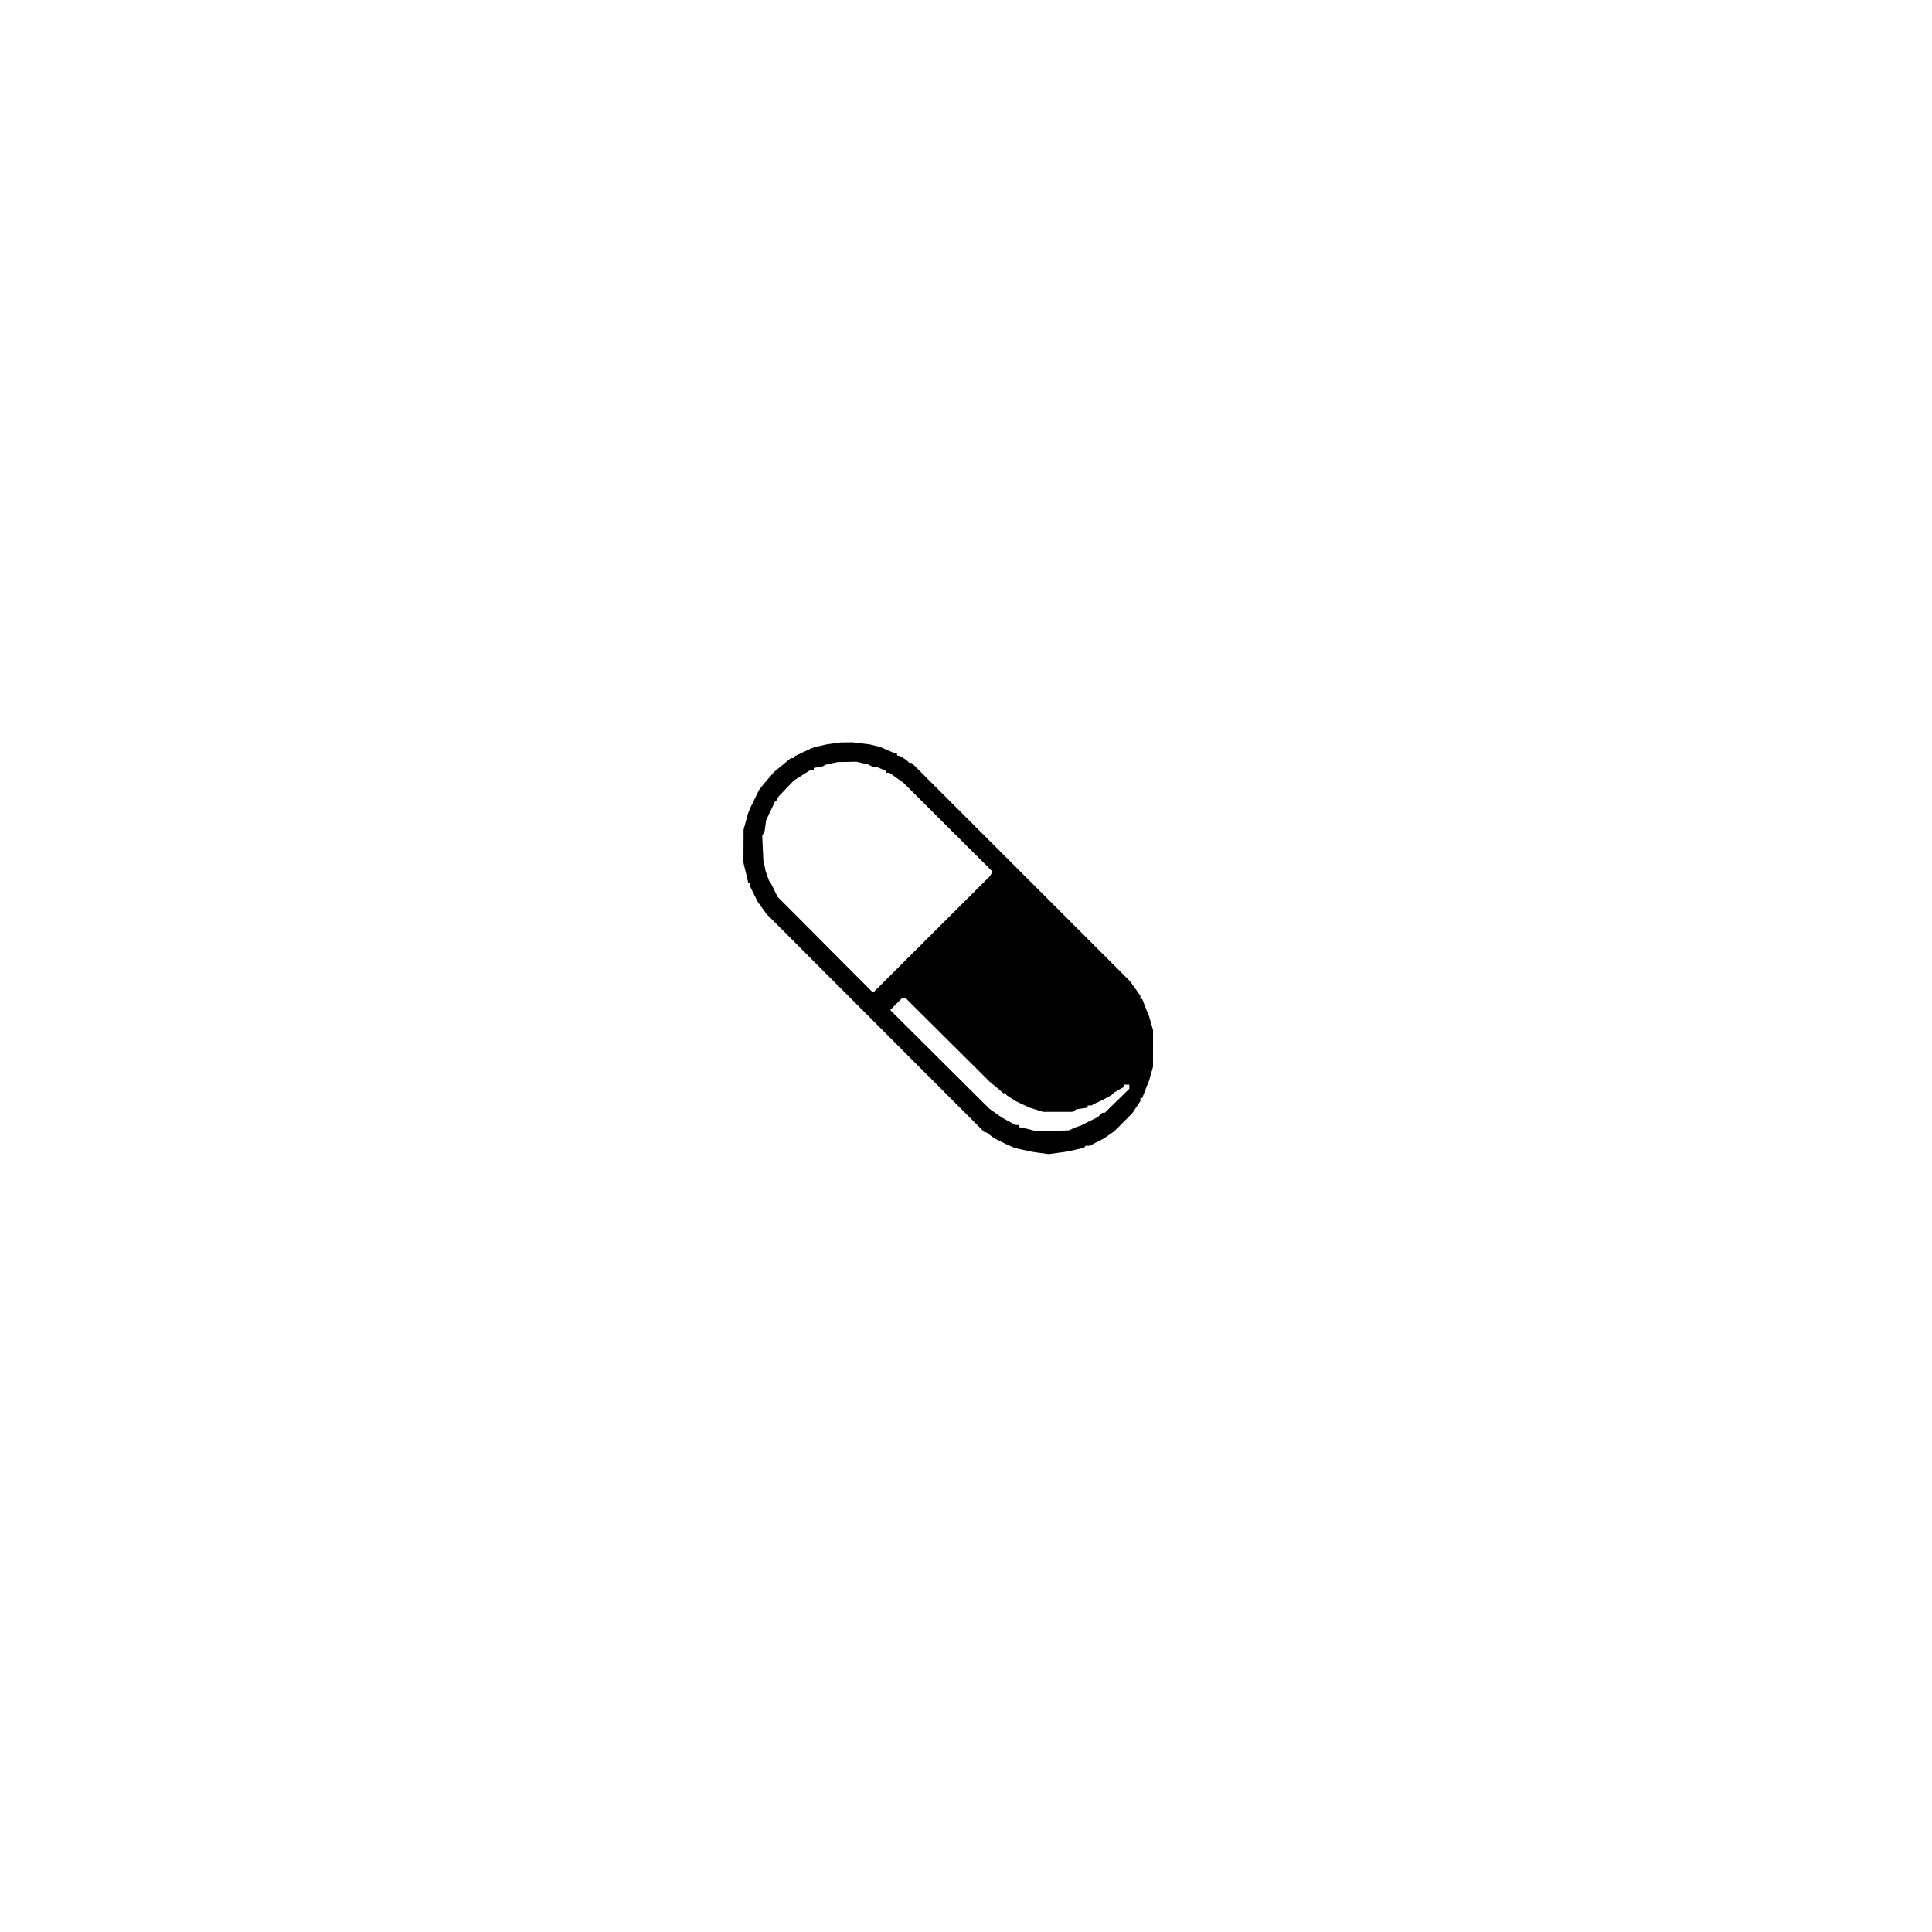
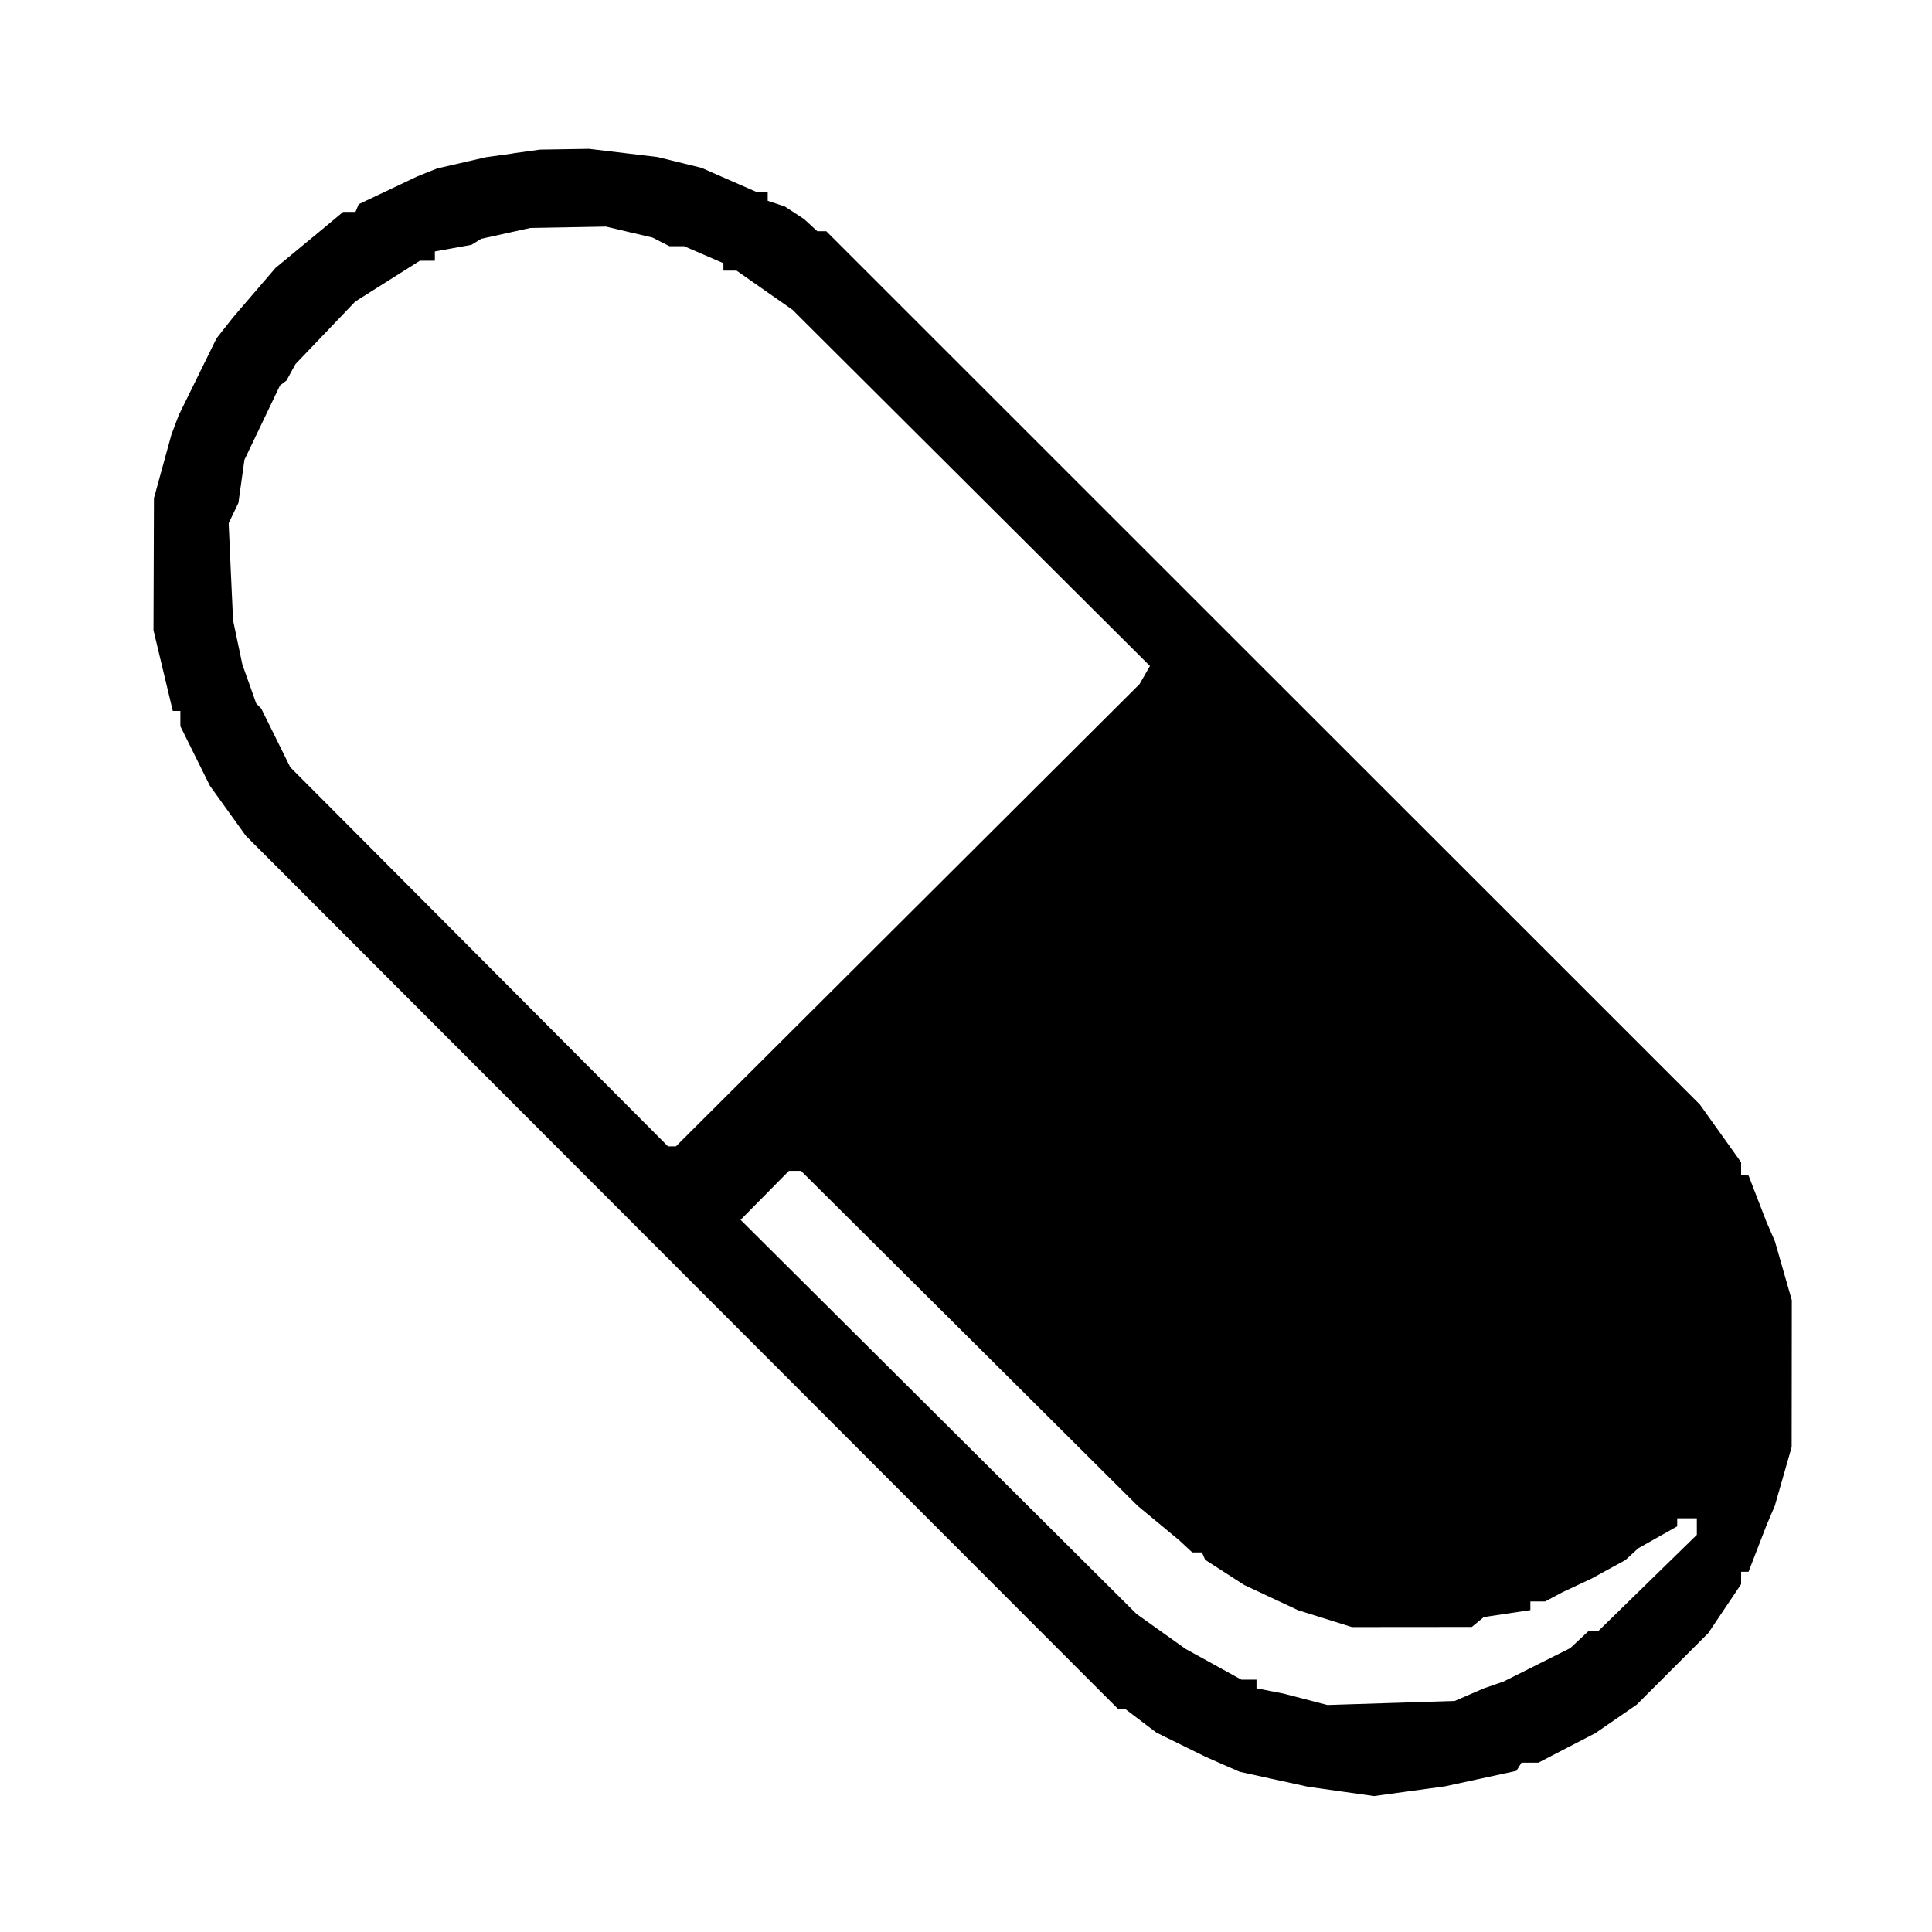
- <svg xmlns="http://www.w3.org/2000/svg" width="100mm" height="100mm" viewBox="0 0 100 100" version="1.1" id="svg2999">
+ <svg xmlns="http://www.w3.org/2000/svg" width="25mm" height="25mm" viewBox="0 0 25 25" version="1.1" id="svg2999">
  <defs id="defs2996" />
  <g id="layer1">
-     <path stroke="none" fill="black" data-view-type="laser" d="m 43.133,38.482 -0.348,0.048 -0.317,0.073 -0.317,0.073 -0.127,0.051 -0.127,0.051 -0.38,0.18 -0.38,0.18 -0.021,0.05 -0.021,0.05 h -0.08 -0.08 l -0.133,0.111 -0.133,0.111 -0.304,0.251 -0.304,0.251 -0.274,0.319 -0.274,0.319 -0.108,0.137 -0.108,0.137 -0.244,0.496 -0.244,0.496 -0.048,0.127 -0.048,0.127 -0.113,0.411 -0.113,0.411 -0.003,0.855 -0.003,0.855 0.125,0.522 0.125,0.522 h 0.049 0.049 v 0.099 0.099 l 0.191,0.385 0.191,0.385 0.232,0.323 0.232,0.323 5.644,5.65 5.644,5.65 h 0.046 0.046 l 0.202,0.153 0.202,0.153 0.317,0.156 0.317,0.156 0.222,0.098 0.222,0.097 0.443,0.097 0.443,0.097 0.426,0.06 0.426,0.06 0.46,-0.063 0.46,-0.063 0.461,-0.1 0.461,-0.1 0.033,-0.053 0.033,-0.053 h 0.109 0.109 l 0.369,-0.191 0.369,-0.191 0.267,-0.184 0.267,-0.184 0.463,-0.463 0.463,-0.463 0.213,-0.317 0.213,-0.317 v -0.08 -0.08 l 0.048,-2.3e-4 0.048,-2.4e-4 0.116,-0.3 0.116,-0.3 0.054,-0.127 0.054,-0.127 0.109,-0.38 0.109,-0.38 0.001,-0.95 10e-4,-0.95 -0.109,-0.38 -0.109,-0.38 -0.055,-0.127 -0.055,-0.127 -0.116,-0.3 -0.116,-0.3 -0.048,-2.5e-4 -0.048,-2.5e-4 v -0.085 -0.085 l -0.267,-0.374 -0.267,-0.374 -5.652,-5.65 -5.652,-5.65 h -0.058 -0.058 l -0.086,-0.079 -0.086,-0.079 -0.124,-0.081 -0.124,-0.081 -0.111,-0.037 -0.111,-0.037 v -0.056 -0.056 h -0.07 -0.07 l -0.231,-0.101 -0.231,-0.101 -0.127,-0.056 -0.127,-0.056 -0.285,-0.07 -0.285,-0.07 -0.443,-0.053 -0.443,-0.053 -0.317,0.005 -0.317,0.005 -0.348,0.048 z m 1.503,1.017 0.302,0.071 0.11,0.056 0.11,0.056 h 0.095 0.095 l 0.254,0.11 0.254,0.11 v 0.048 0.048 h 0.085 0.085 l 0.361,0.253 0.361,0.253 2.313,2.305 2.313,2.305 -0.067,0.117 -0.067,0.117 -3,2.991 -3,2.991 h -0.051 -0.051 l -2.444,-2.453 -2.444,-2.453 -0.188,-0.38 -0.188,-0.38 -0.032,-0.032 -0.032,-0.032 -0.09,-0.253 -0.09,-0.253 -0.06,-0.285 -0.06,-0.285 -0.029,-0.629 -0.028,-0.629 0.063,-0.131 0.063,-0.131 0.039,-0.279 0.039,-0.279 0.23,-0.481 0.23,-0.481 0.042,-0.032 0.042,-0.032 0.058,-0.106 0.058,-0.106 0.387,-0.405 0.387,-0.405 0.418,-0.264 0.418,-0.264 h 0.097 0.097 v -0.06 -0.06 l 0.237,-0.043 0.237,-0.043 0.063,-0.039 0.063,-0.039 0.317,-0.07 0.317,-0.07 0.49,-0.009 0.49,-0.009 z m 4.403,14.315 2.178,2.168 0.268,0.222 0.268,0.222 0.085,0.079 0.085,0.079 h 0.063 0.062 l 0.021,0.048 0.021,0.048 0.253,0.163 0.253,0.163 0.348,0.163 0.348,0.163 0.348,0.109 0.348,0.109 0.776,-6.9e-4 0.776,-6.9e-4 0.078,-0.064 0.078,-0.064 0.301,-0.045 0.301,-0.045 v -0.056 -0.056 h 0.096 0.096 l 0.11,-0.059 0.11,-0.059 0.19,-0.089 0.19,-0.089 0.219,-0.12 0.219,-0.12 0.083,-0.076 0.083,-0.076 0.252,-0.142 0.252,-0.142 v -0.052 -0.052 h 0.127 0.127 v 0.107 0.107 l -0.636,0.621 -0.636,0.621 h -0.063 -0.063 l -0.12,0.112 -0.12,0.112 -0.431,0.216 -0.431,0.216 -0.127,0.044 -0.127,0.044 -0.19,0.082 -0.19,0.082 -0.823,0.026 -0.823,0.026 -0.285,-0.074 -0.285,-0.074 -0.174,-0.034 -0.174,-0.034 v -0.056 -0.056 h -0.098 -0.098 l -0.361,-0.199 -0.361,-0.199 -0.317,-0.226 -0.317,-0.226 -2.562,-2.55 -2.562,-2.55 0.313,-0.317 0.313,-0.317 h 0.078 0.078 z" fill-rule="nonzero" id="path2322" />
+     <path stroke="none" fill="black" data-view-type="laser" d="m 6.638,1.986 -0.348,0.048 -0.317,0.073 -0.317,0.073 -0.127,0.051 -0.127,0.051 -0.38,0.18 -0.38,0.18 -0.021,0.05 -0.021,0.05 h -0.08 -0.08 l -0.133,0.111 -0.133,0.111 -0.304,0.251 -0.304,0.251 -0.274,0.319 -0.274,0.319 -0.108,0.137 -0.108,0.137 -0.244,0.496 -0.244,0.496 -0.048,0.127 -0.048,0.127 -0.113,0.411 -0.113,0.411 -0.003,0.855 -0.003,0.855 0.125,0.522 0.125,0.522 h 0.049 0.049 v 0.099 0.099 l 0.191,0.385 0.191,0.385 0.232,0.323 0.232,0.323 5.644,5.65 5.644,5.65 h 0.046 0.046 l 0.202,0.153 0.202,0.153 0.317,0.156 0.317,0.156 0.222,0.098 0.222,0.097 0.443,0.097 0.443,0.097 0.426,0.06 0.426,0.06 0.46,-0.063 0.46,-0.063 0.461,-0.1 0.461,-0.1 0.033,-0.053 0.033,-0.053 h 0.109 0.109 l 0.369,-0.191 0.369,-0.191 0.267,-0.184 0.267,-0.184 0.463,-0.463 0.463,-0.463 0.213,-0.317 0.213,-0.317 v -0.08 -0.08 l 0.048,-2.3e-4 0.048,-2.4e-4 0.116,-0.3 0.116,-0.3 0.054,-0.127 0.054,-0.127 0.109,-0.38 0.109,-0.38 0.001,-0.95 10e-4,-0.95 -0.109,-0.38 -0.109,-0.38 -0.055,-0.127 -0.055,-0.127 -0.116,-0.3 -0.116,-0.3 -0.048,-2.5e-4 -0.048,-2.5e-4 v -0.085 -0.085 l -0.267,-0.374 -0.267,-0.374 -5.652,-5.65 -5.652,-5.65 h -0.058 -0.058 l -0.086,-0.079 -0.086,-0.079 -0.124,-0.081 -0.124,-0.081 -0.111,-0.037 -0.111,-0.037 v -0.056 -0.056 h -0.07 -0.07 l -0.231,-0.101 -0.231,-0.101 -0.127,-0.056 -0.127,-0.056 -0.285,-0.07 -0.285,-0.07 -0.443,-0.053 -0.443,-0.053 -0.317,0.005 -0.317,0.005 -0.348,0.048 z m 1.503,1.017 0.302,0.071 0.11,0.056 0.11,0.056 h 0.095 0.095 l 0.254,0.11 0.254,0.11 v 0.048 0.048 h 0.085 0.085 l 0.361,0.253 0.362,0.253 2.313,2.305 2.313,2.305 -0.067,0.117 -0.067,0.117 -3,2.991 -3,2.991 h -0.051 -0.051 l -2.444,-2.453 -2.444,-2.453 -0.188,-0.38 -0.188,-0.38 -0.032,-0.032 -0.032,-0.032 -0.09,-0.253 -0.09,-0.253 -0.06,-0.285 -0.06,-0.285 -0.029,-0.629 -0.028,-0.629 0.063,-0.131 0.063,-0.131 0.039,-0.279 0.039,-0.279 0.23,-0.481 0.23,-0.481 0.042,-0.032 0.042,-0.032 0.058,-0.106 0.058,-0.106 0.387,-0.405 0.387,-0.405 0.418,-0.264 0.418,-0.264 h 0.097 0.097 v -0.06 -0.06 l 0.237,-0.043 0.237,-0.043 0.063,-0.039 0.063,-0.039 0.317,-0.07 0.317,-0.07 0.49,-0.009 0.49,-0.009 z m 4.403,14.315 2.178,2.168 0.268,0.222 0.268,0.222 0.085,0.079 0.085,0.079 h 0.063 0.062 l 0.021,0.048 0.021,0.048 0.253,0.163 0.253,0.163 0.348,0.163 0.348,0.163 0.348,0.109 0.348,0.109 0.776,-6.9e-4 0.776,-6.9e-4 0.078,-0.064 0.078,-0.064 0.301,-0.045 0.301,-0.045 v -0.056 -0.056 h 0.096 0.096 l 0.11,-0.059 0.11,-0.059 0.19,-0.089 0.19,-0.089 0.219,-0.12 0.219,-0.12 0.083,-0.076 0.083,-0.076 0.252,-0.142 0.252,-0.142 v -0.052 -0.052 h 0.127 0.127 v 0.107 0.107 l -0.636,0.621 -0.636,0.621 h -0.063 -0.063 l -0.12,0.112 -0.12,0.112 -0.431,0.216 -0.431,0.216 -0.127,0.044 -0.127,0.044 -0.19,0.082 -0.19,0.082 -0.823,0.026 -0.823,0.026 -0.285,-0.074 -0.285,-0.074 -0.174,-0.034 -0.174,-0.034 v -0.056 -0.056 h -0.098 -0.098 l -0.361,-0.199 -0.361,-0.199 -0.317,-0.226 -0.317,-0.226 -2.562,-2.55 -2.562,-2.55 0.313,-0.317 0.313,-0.317 h 0.078 0.078 z" fill-rule="nonzero" id="path2322" />
  </g>
</svg>
